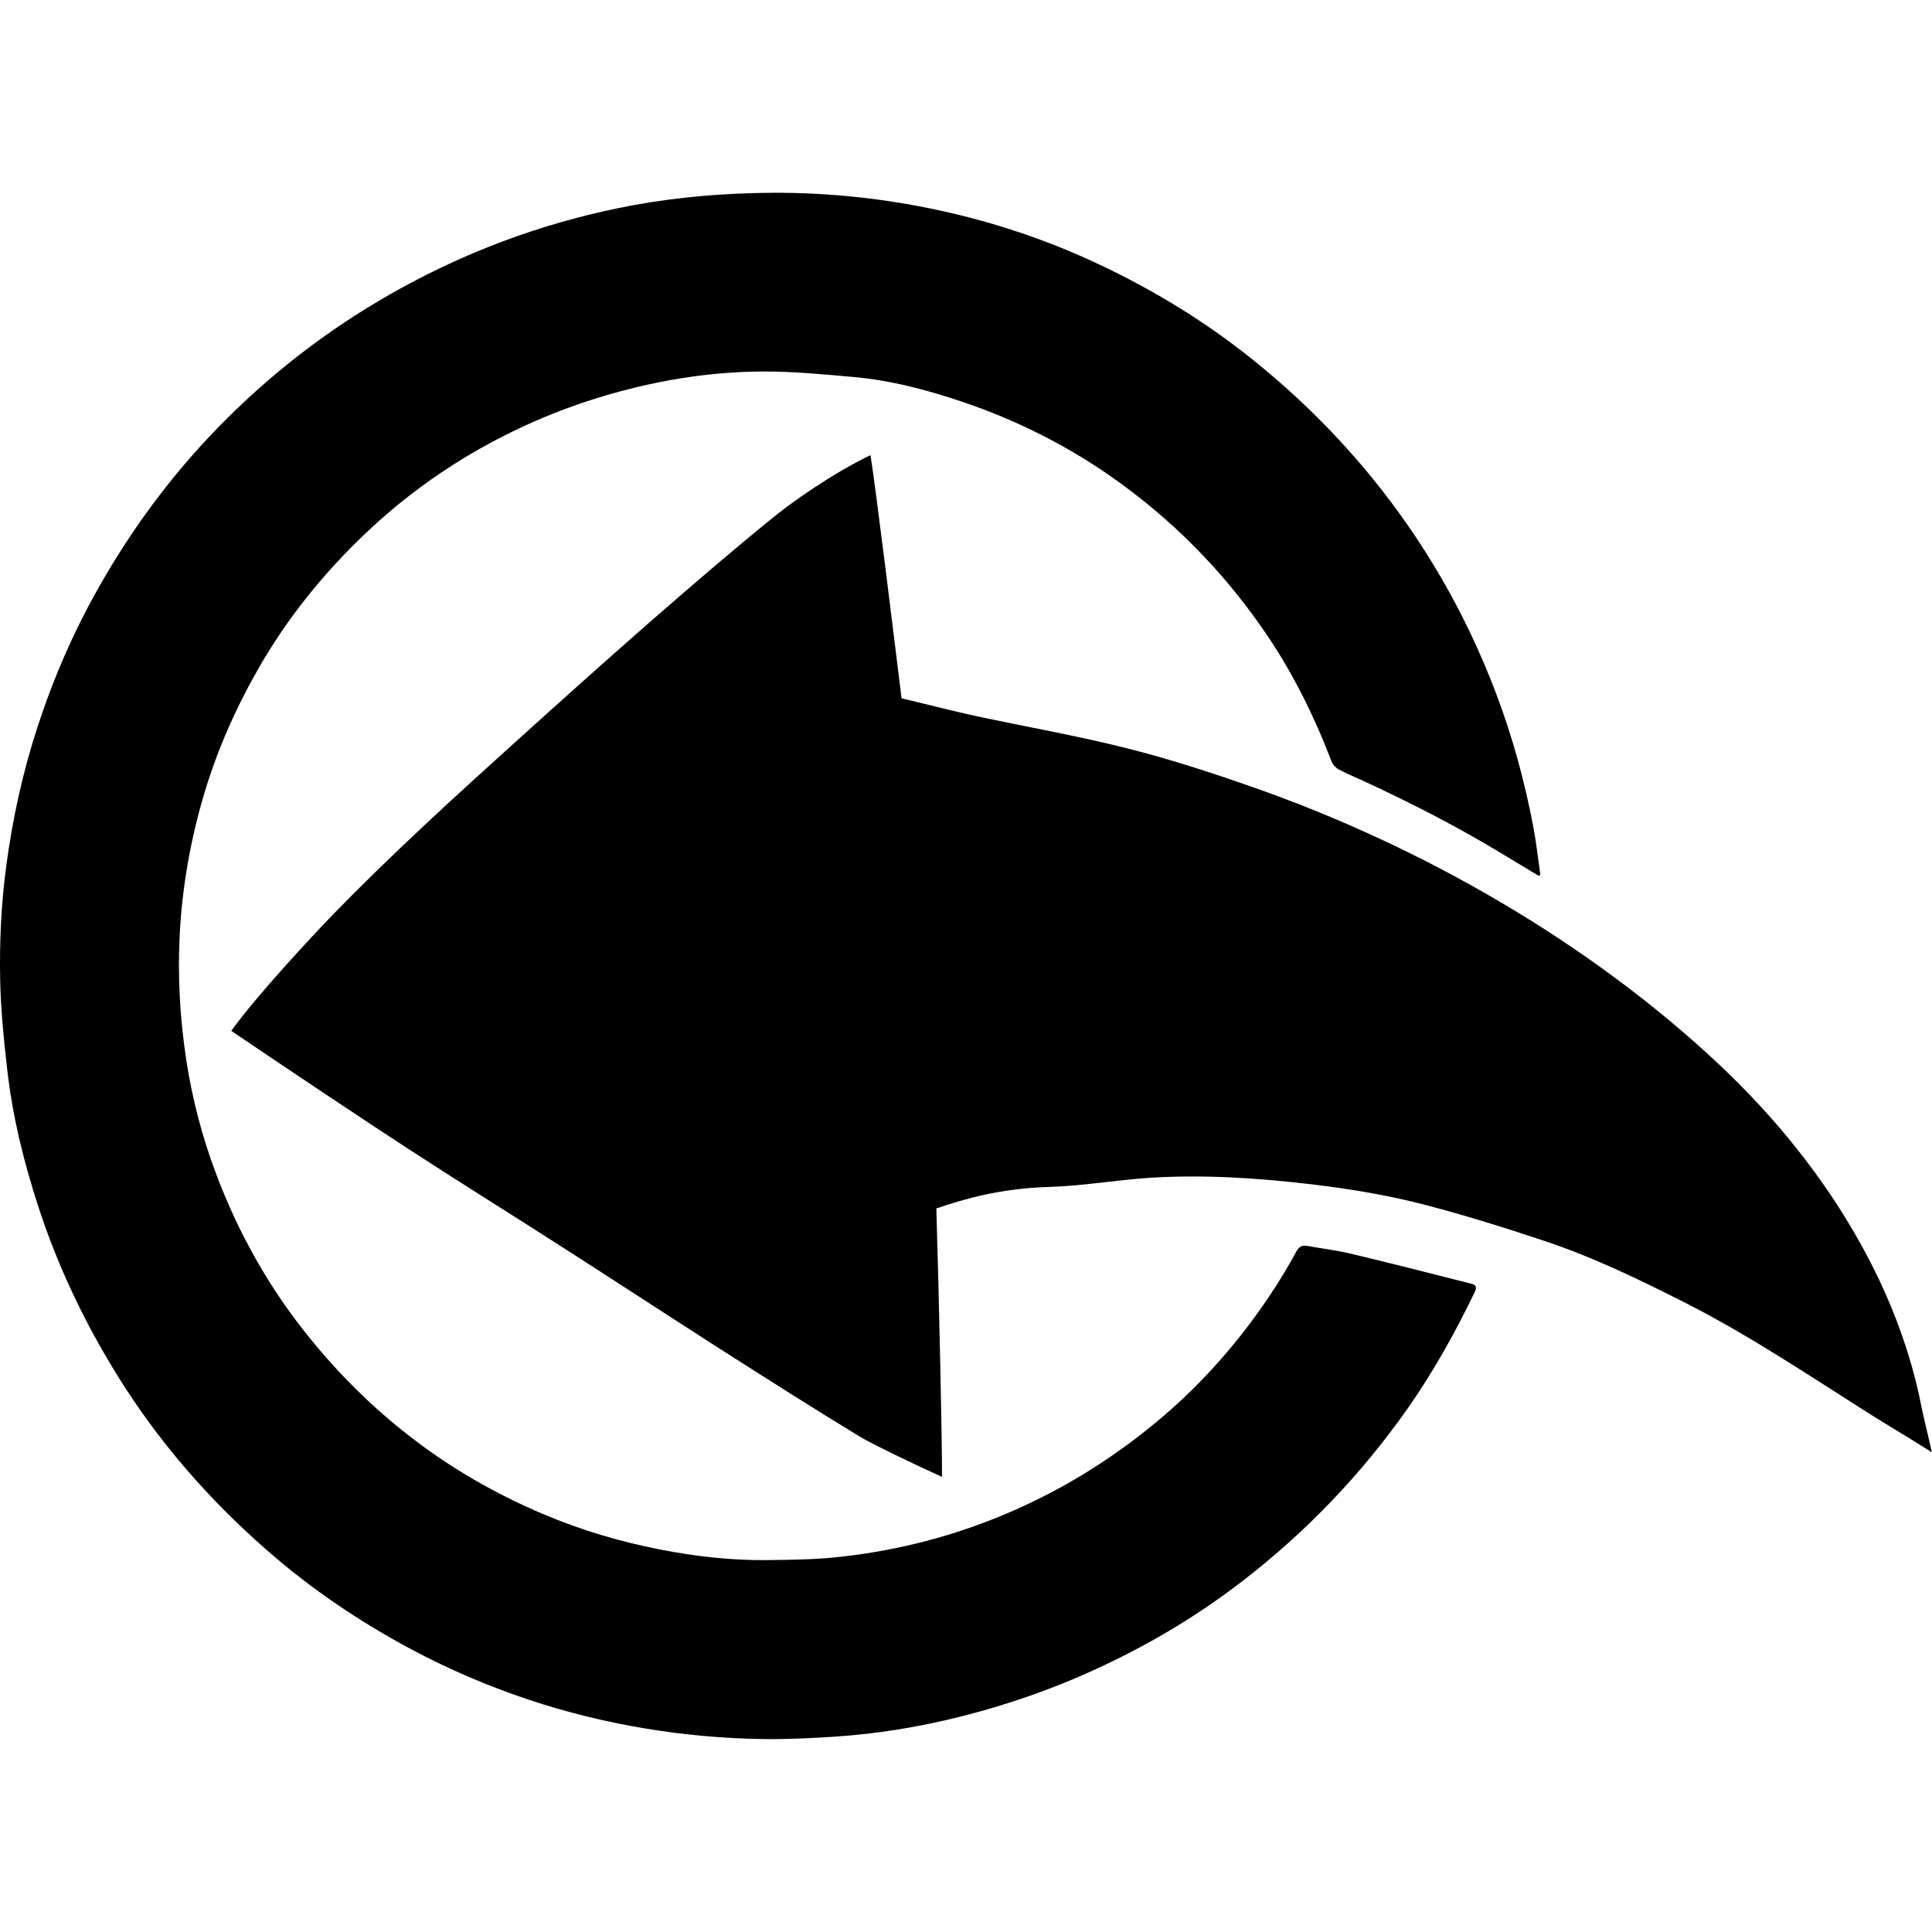
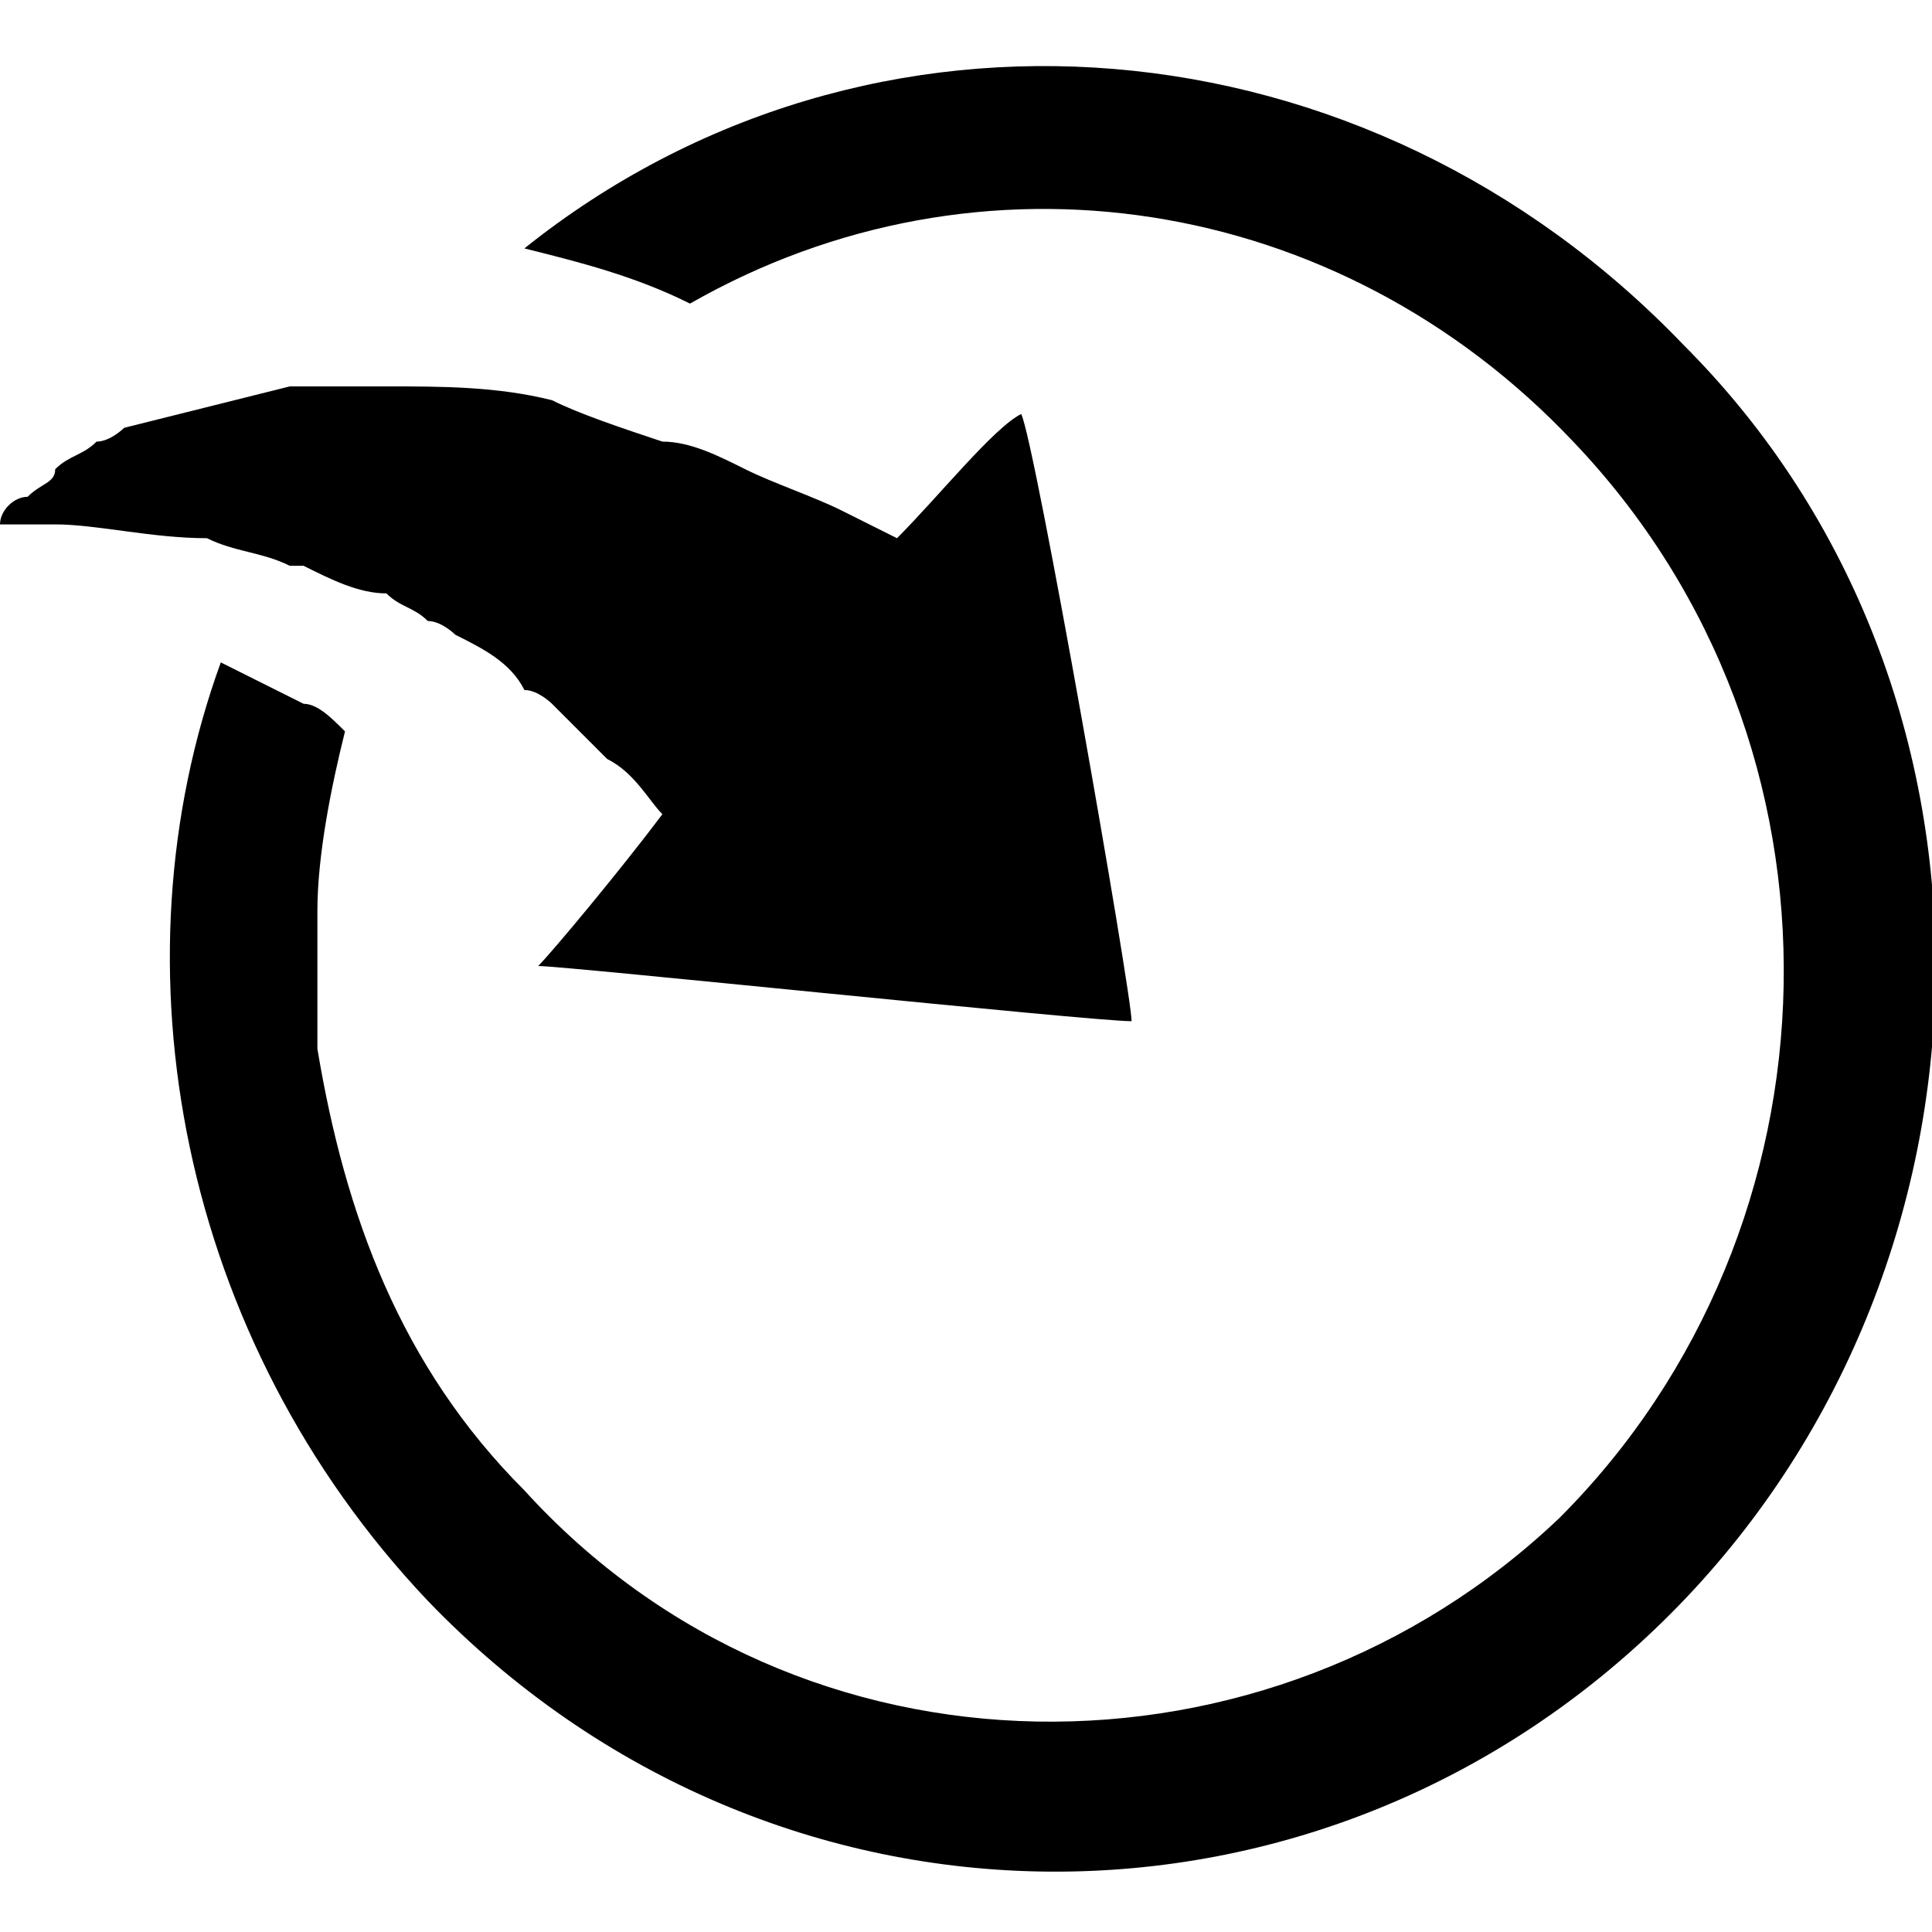
- <svg xmlns="http://www.w3.org/2000/svg" version="1.1" id="import" x="0px" y="0px" viewBox="0 0 14 14" style="enable-background:new 0 0 14 14;" xml:space="preserve">
-   <path d="M10.66,9.302c0.039,0.008,0.042,0.029,0.026,0.062  c-0.142,0.294-0.3,0.578-0.488,0.846c-0.335,0.475-0.732,0.89-1.192,1.245  c-0.304,0.235-0.63,0.433-0.977,0.599c-0.343,0.165-0.699,0.292-1.068,0.385  c-0.302,0.076-0.609,0.126-0.919,0.146c-0.17,0.011-0.341,0.019-0.511,0.017  c-0.287-0.004-0.573-0.03-0.857-0.077c-0.288-0.048-0.569-0.117-0.845-0.209  c-0.292-0.098-0.574-0.218-0.846-0.363C2.603,11.75,2.25,11.511,1.927,11.227  c-0.42-0.368-0.783-0.786-1.077-1.261c-0.235-0.379-0.426-0.779-0.566-1.203  C0.175,8.431,0.091,8.095,0.052,7.748c-0.025-0.219-0.047-0.439-0.051-0.659  C-0.004,6.821,0.009,6.552,0.044,6.284c0.046-0.347,0.12-0.687,0.229-1.02  c0.115-0.352,0.262-0.69,0.445-1.012c0.238-0.42,0.522-0.804,0.858-1.15  C1.895,2.774,2.247,2.489,2.635,2.247C2.987,2.028,3.357,1.849,3.748,1.711  c0.276-0.097,0.559-0.172,0.846-0.225C4.925,1.426,5.259,1.399,5.596,1.397  c0.408-0.002,0.81,0.041,1.209,0.127C7.203,1.61,7.588,1.739,7.956,1.912  c0.411,0.193,0.797,0.429,1.15,0.717C9.413,2.879,9.692,3.155,9.943,3.463  c0.38,0.467,0.676,0.981,0.891,1.543c0.125,0.326,0.216,0.66,0.28,1.002  c0.02,0.109,0.032,0.22,0.048,0.331c-0.004,0.002-0.009,0.005-0.013,0.007  c-0.081-0.049-0.163-0.098-0.244-0.147c-0.321-0.196-0.655-0.368-0.997-0.527  c-0.068-0.032-0.138-0.06-0.205-0.095c-0.022-0.012-0.045-0.036-0.054-0.059  c-0.129-0.337-0.288-0.658-0.494-0.954C8.854,4.128,8.487,3.758,8.051,3.453  C7.724,3.225,7.371,3.048,6.995,2.919C6.729,2.828,6.457,2.755,6.176,2.731  C5.96,2.712,5.743,2.691,5.527,2.692C5.18,2.694,4.838,2.744,4.502,2.834  c-0.338,0.09-0.66,0.218-0.966,0.385C3.215,3.394,2.921,3.607,2.655,3.859  c-0.302,0.286-0.561,0.604-0.77,0.964C1.716,5.116,1.579,5.421,1.482,5.744  C1.381,6.082,1.32,6.425,1.302,6.777C1.287,7.079,1.304,7.378,1.349,7.676  c0.043,0.282,0.114,0.556,0.214,0.822c0.163,0.437,0.389,0.839,0.684,1.201  c0.215,0.265,0.456,0.503,0.725,0.711c0.298,0.232,0.624,0.418,0.972,0.565  c0.271,0.114,0.55,0.197,0.838,0.253c0.256,0.05,0.515,0.08,0.777,0.077  c0.184-0.002,0.368-0.004,0.55-0.026C6.521,11.232,6.919,11.128,7.301,10.965  c0.416-0.177,0.793-0.415,1.135-0.708c0.202-0.173,0.385-0.366,0.551-0.575  C9.14,9.488,9.277,9.285,9.394,9.069c0.017-0.032,0.039-0.048,0.076-0.041  c0.107,0.019,0.215,0.032,0.32,0.057c0.278,0.066,0.554,0.137,0.831,0.207  C10.635,9.294,10.647,9.3,10.66,9.302z M13.925,10.2  c-0.027-0.14-0.063-0.279-0.106-0.415c-0.046-0.144-0.1-0.286-0.162-0.424  c-0.052-0.116-0.108-0.229-0.17-0.34c-0.271-0.491-0.63-0.933-1.039-1.316  c-0.942-0.883-2.151-1.574-3.364-1.999C8.782,5.6,8.476,5.5,8.165,5.422  c-0.361-0.091-0.728-0.155-1.092-0.233C7.014,5.177,6.747,5.113,6.533,5.06  C6.473,4.574,6.35,3.566,6.308,3.298C6.021,3.436,5.725,3.65,5.607,3.746  C5.301,3.994,5.002,4.252,4.705,4.511C4.381,4.795,4.06,5.083,3.74,5.372  c-0.453,0.409-0.904,0.82-1.33,1.258C2.253,6.792,1.848,7.229,1.676,7.47  c0.334,0.227,1.021,0.686,1.29,0.86c0.364,0.237,0.733,0.466,1.099,0.701  c0.384,0.246,0.766,0.496,1.15,0.742c0.337,0.215,0.673,0.429,1.015,0.637  c0.08,0.049,0.396,0.202,0.596,0.292c0.002-0.209-0.021-1.295-0.041-1.945  c0.198-0.068,0.465-0.146,0.817-0.156C7.844,8.594,8.086,8.551,8.329,8.535  c0.393-0.025,0.784,0.001,1.175,0.047c0.279,0.033,0.556,0.079,0.827,0.15  c0.289,0.075,0.574,0.165,0.857,0.259c0.356,0.118,0.693,0.282,1.027,0.451  c0.462,0.235,0.892,0.524,1.329,0.801c0.151,0.095,0.305,0.185,0.455,0.281  C13.981,10.439,13.939,10.27,13.925,10.2z" />
+ <svg xmlns="http://www.w3.org/2000/svg" version="1.1" id="Layer_1" x="0px" y="0px" viewBox="0 0 14 14" style="enable-background:new 0 0 14 14;" xml:space="preserve">
+   <path d="M0.2,3.6c0.1-0.1,0.2-0.1,0.2-0.2c0.1-0.1,0.2-0.1,0.3-0.2c0.1,0,0.2-0.1,0.2-0.1C1.3,3,1.7,2.9,2.1,2.8c0.2,0,0.5,0,0.7,0  c0.4,0,0.8,0,1.2,0.1C4.2,3,4.5,3.1,4.8,3.2C5,3.2,5.2,3.3,5.4,3.4c0.2,0.1,0.5,0.2,0.7,0.3c0,0,0.2,0.1,0.4,0.2  C6.8,3.6,7.2,3.1,7.4,3c0.1,0.2,0.8,4.2,0.8,4.4C7.9,7.4,4.1,7,3.9,7C4,6.9,4.5,6.3,4.8,5.9C4.7,5.8,4.6,5.6,4.4,5.5  C4.3,5.4,4.1,5.2,4,5.1C4,5.1,3.9,5,3.8,5C3.7,4.8,3.5,4.7,3.3,4.6C3.3,4.6,3.2,4.5,3.1,4.5C3,4.4,2.9,4.4,2.8,4.3  C2.6,4.3,2.4,4.2,2.2,4.1c0,0-0.1,0-0.1,0C1.9,4,1.7,4,1.5,3.9C1.1,3.9,0.7,3.8,0.4,3.8c-0.1,0-0.3,0-0.4,0C0,3.7,0.1,3.6,0.2,3.6z   M1.6,4.8C0.8,7,1.3,9.7,3.1,11.6c2.5,2.6,6.5,2.6,9,0.1c2.5-2.5,2.6-6.7,0.1-9.2C9.9,0.1,6.3-0.2,3.8,1.8C4.2,1.9,4.6,2,5,2.2  c2.1-1.2,4.7-0.8,6.4,1c2.1,2.2,2,5.7-0.1,7.8C9.2,13,5.8,13,3.8,10.8c-0.9-0.9-1.3-2-1.5-3.2c0-0.3,0-0.7,0-1  c0-0.4,0.1-0.9,0.2-1.3C2.4,5.2,2.3,5.1,2.2,5.1C2,5,1.8,4.9,1.6,4.8C1.7,4.8,1.7,4.8,1.6,4.8z" />
</svg>
